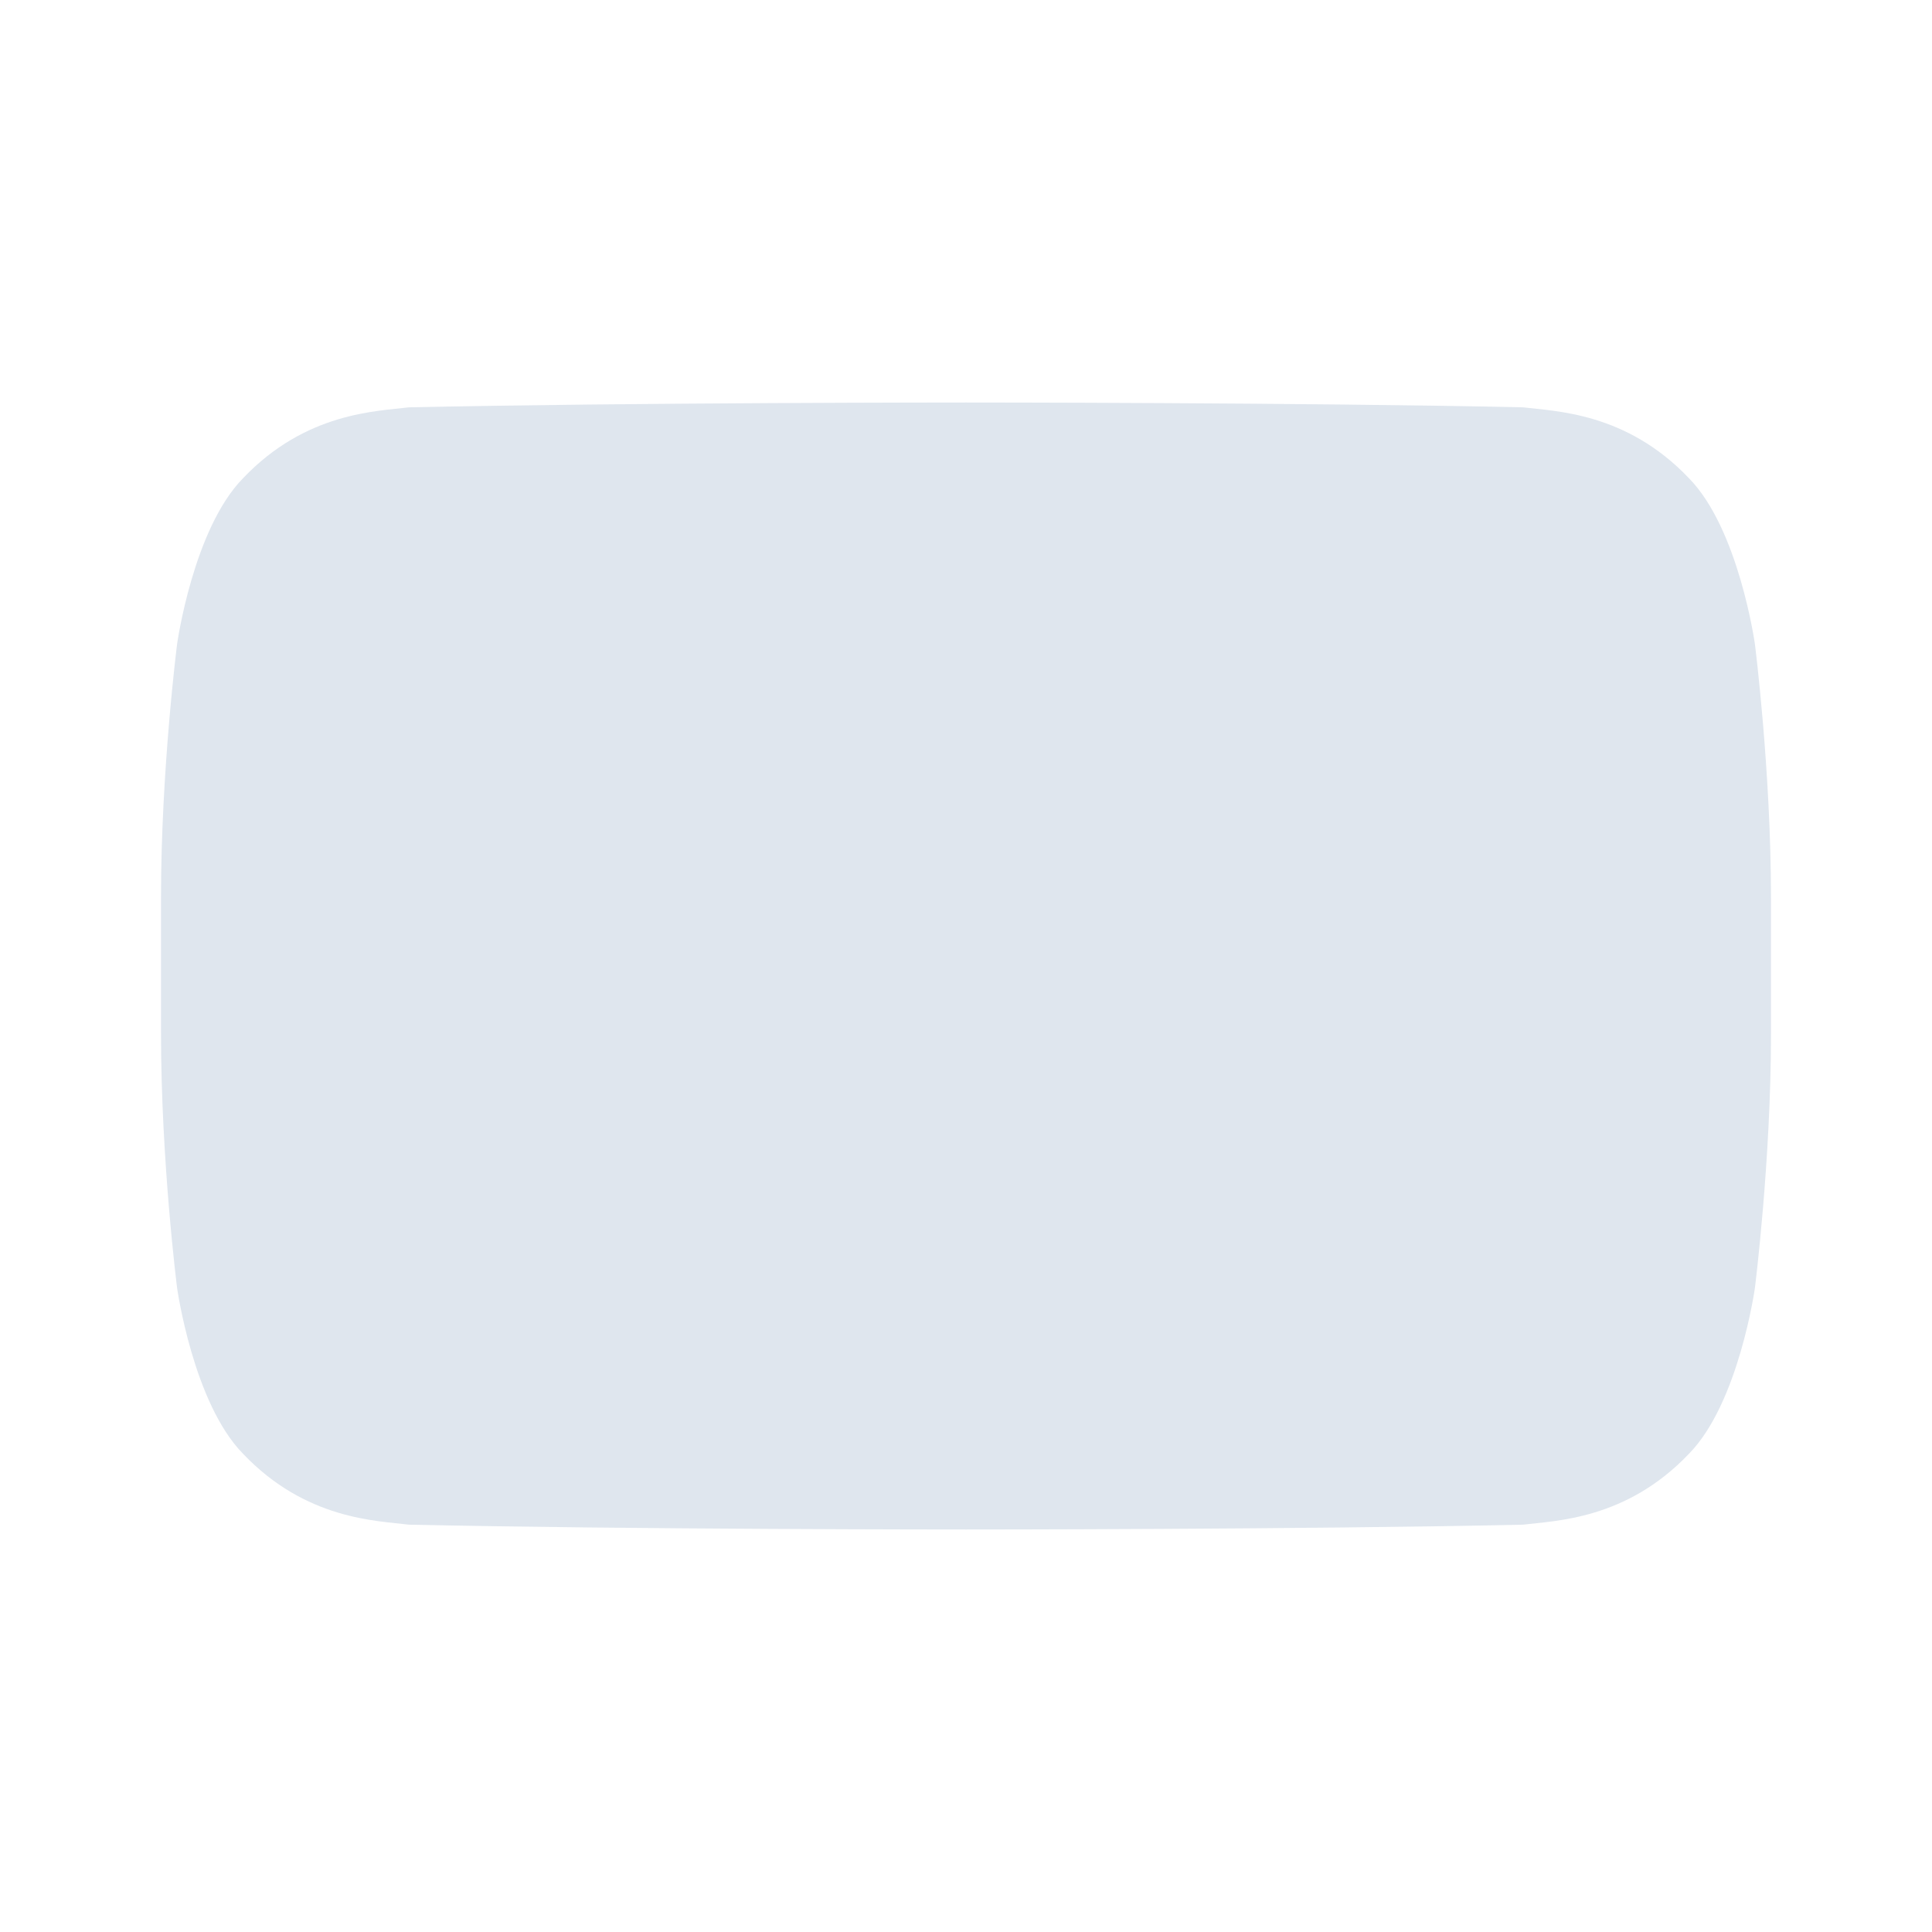
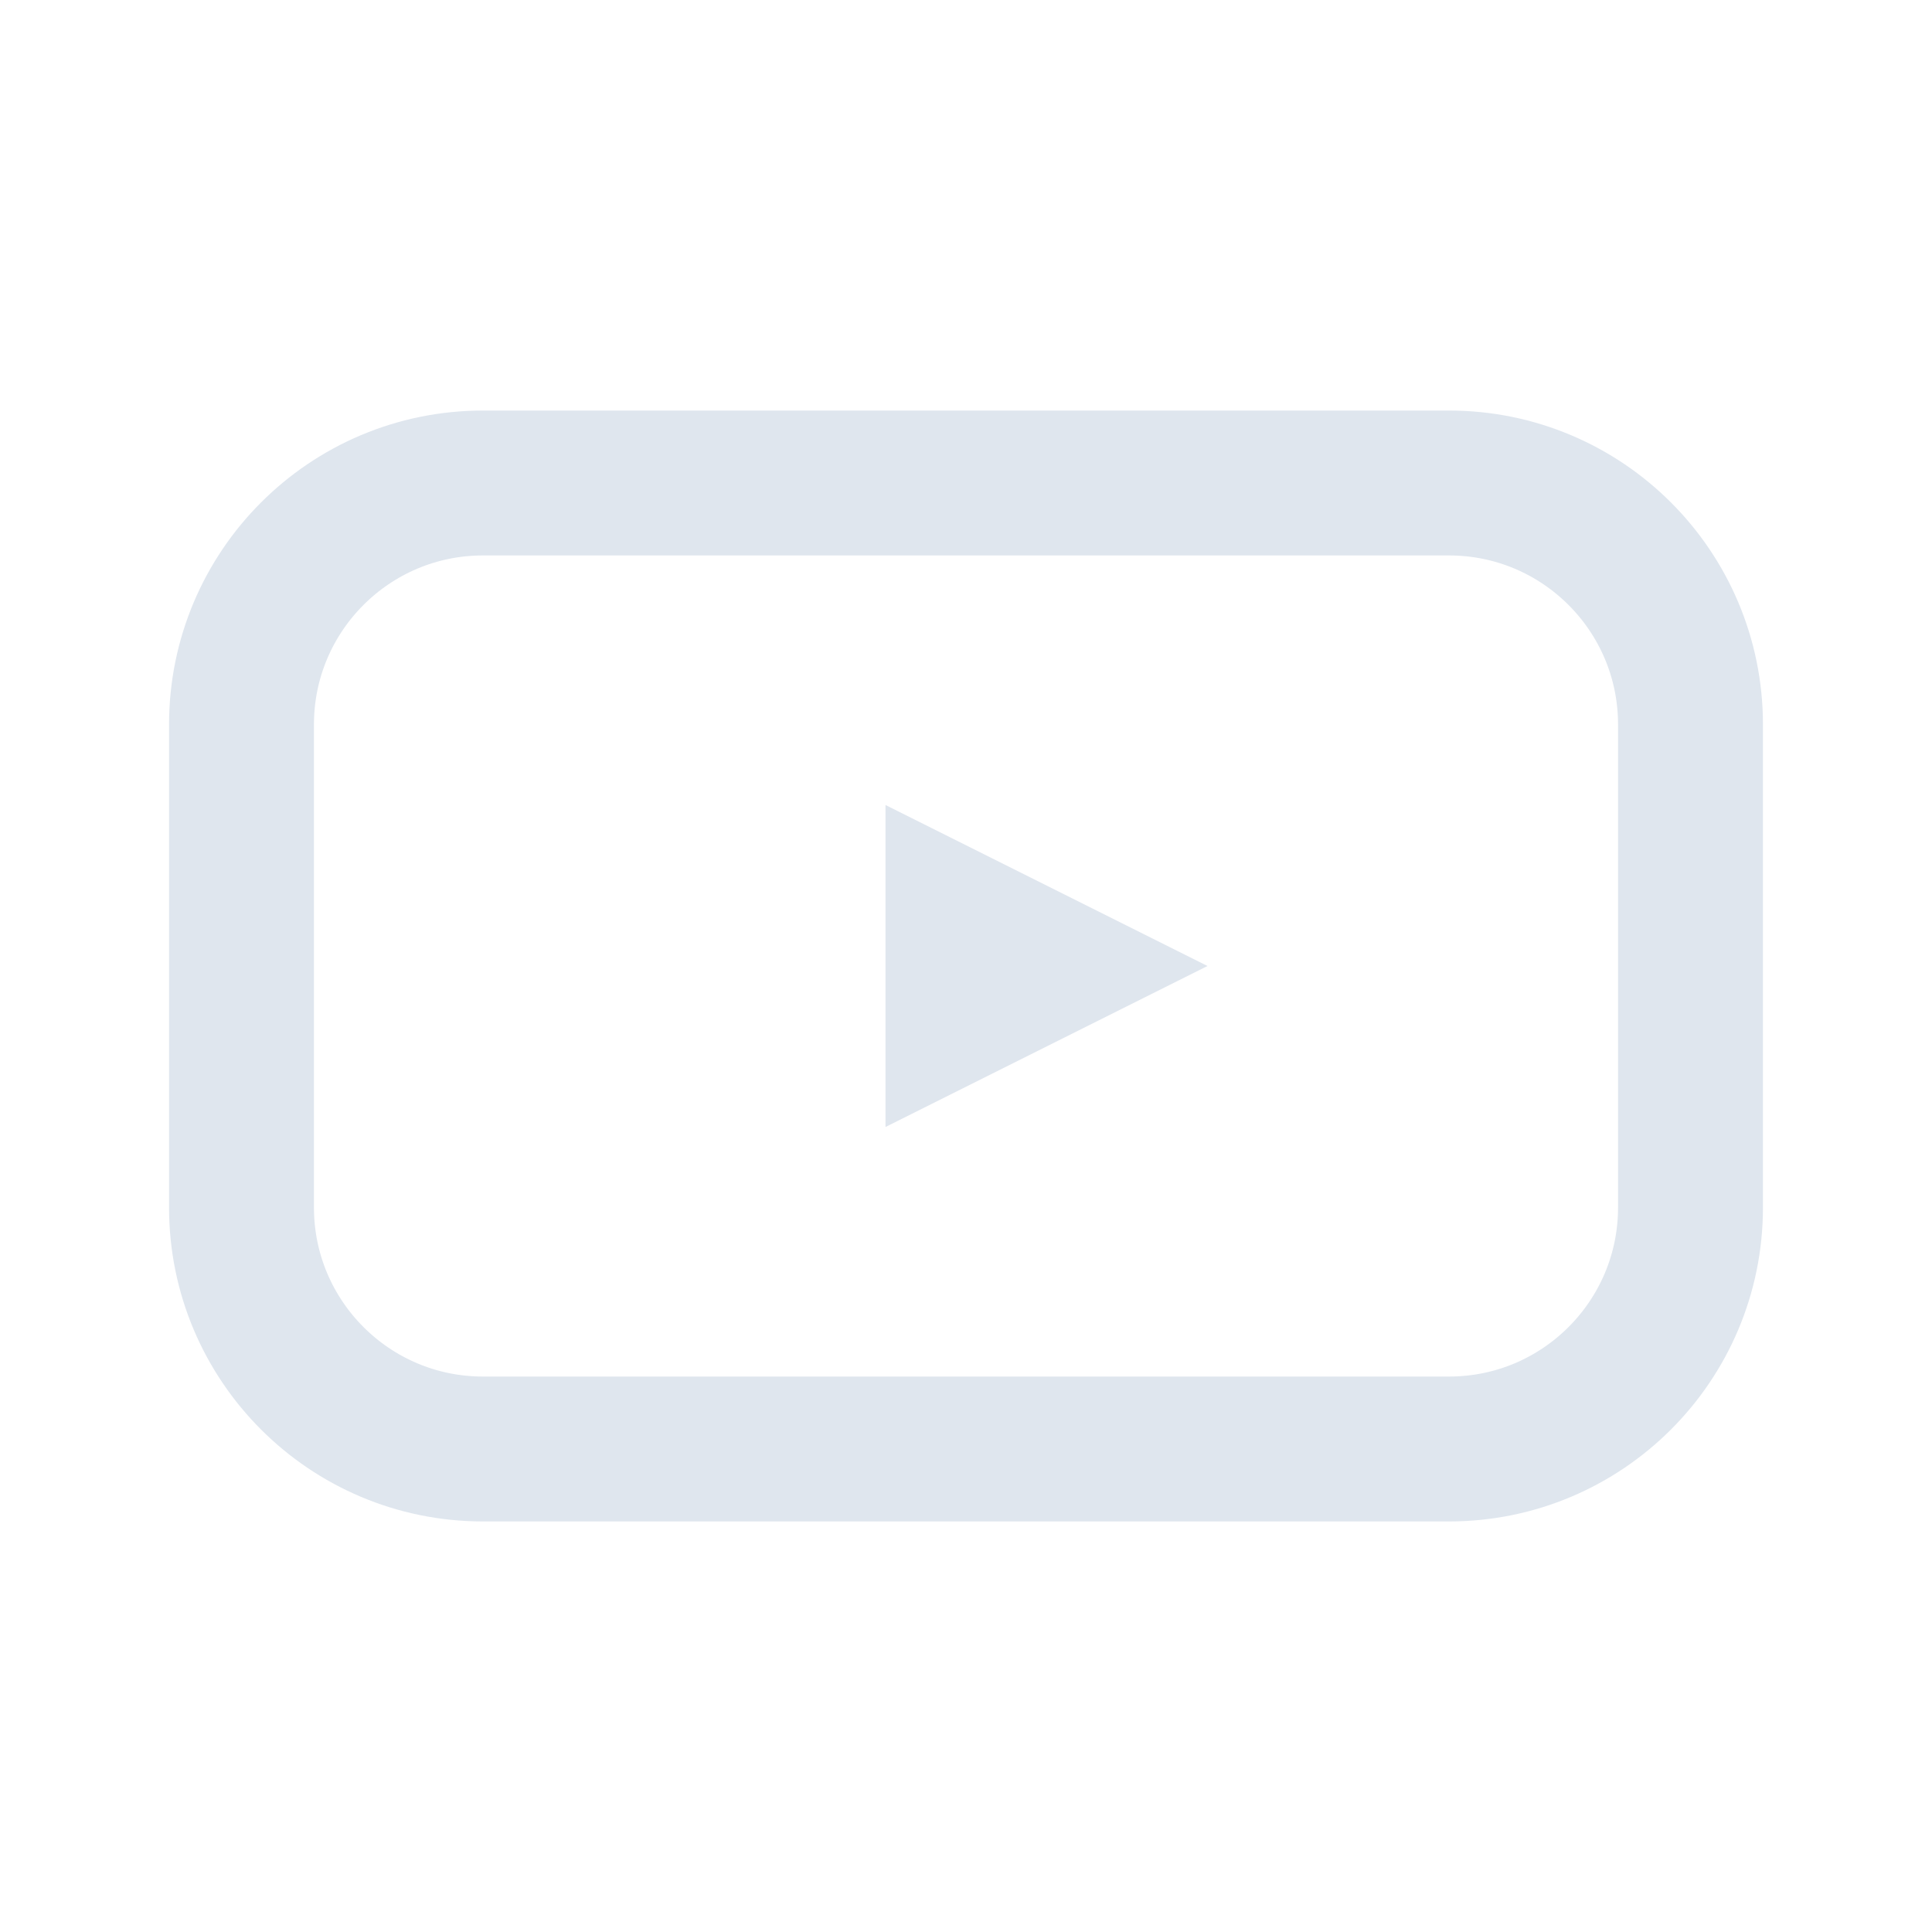
- <svg xmlns="http://www.w3.org/2000/svg" width="18" height="18" viewBox="0 0 24 24" fill="#dfe6ee">
-   <path d="M10 15l5.2-3L10 9z" />
-   <path d="M21.8 8s-.2-1.43-.82-2.06c-.78-.82-1.66-.83-2.06-.88C16.18 5 12 5 12 5s-4.18 0-6.92.06c-.4.05-1.28.06-2.06.88C2.4 6.57 2.2 8 2.2 8S2 9.57 2 11.15v1.68C2 14.43 2.2 16 2.2 16s.2 1.43.82 2.06c.78.82 1.66.83 2.06.88C7.82 19 12 19 12 19s4.18 0 6.92-.06c.4-.05 1.28-.06 2.06-.88.62-.63.82-2.06.82-2.06s.2-1.58.2-3.16v-1.68C22 9.57 21.8 8 21.8 8z" />
+ <svg xmlns="http://www.w3.org/2000/svg" width="18" height="18" viewBox="0 0 24 24" fill="none" stroke="#dfe6ee" stroke-width="1.8" stroke-linecap="round" stroke-linejoin="round">
+   <rect x="3" y="6" width="18" height="12" rx="3" ry="3" />
+   <path d="M11 10l4 2-4 2z" fill="#dfe6ee" stroke="none" />
</svg>
